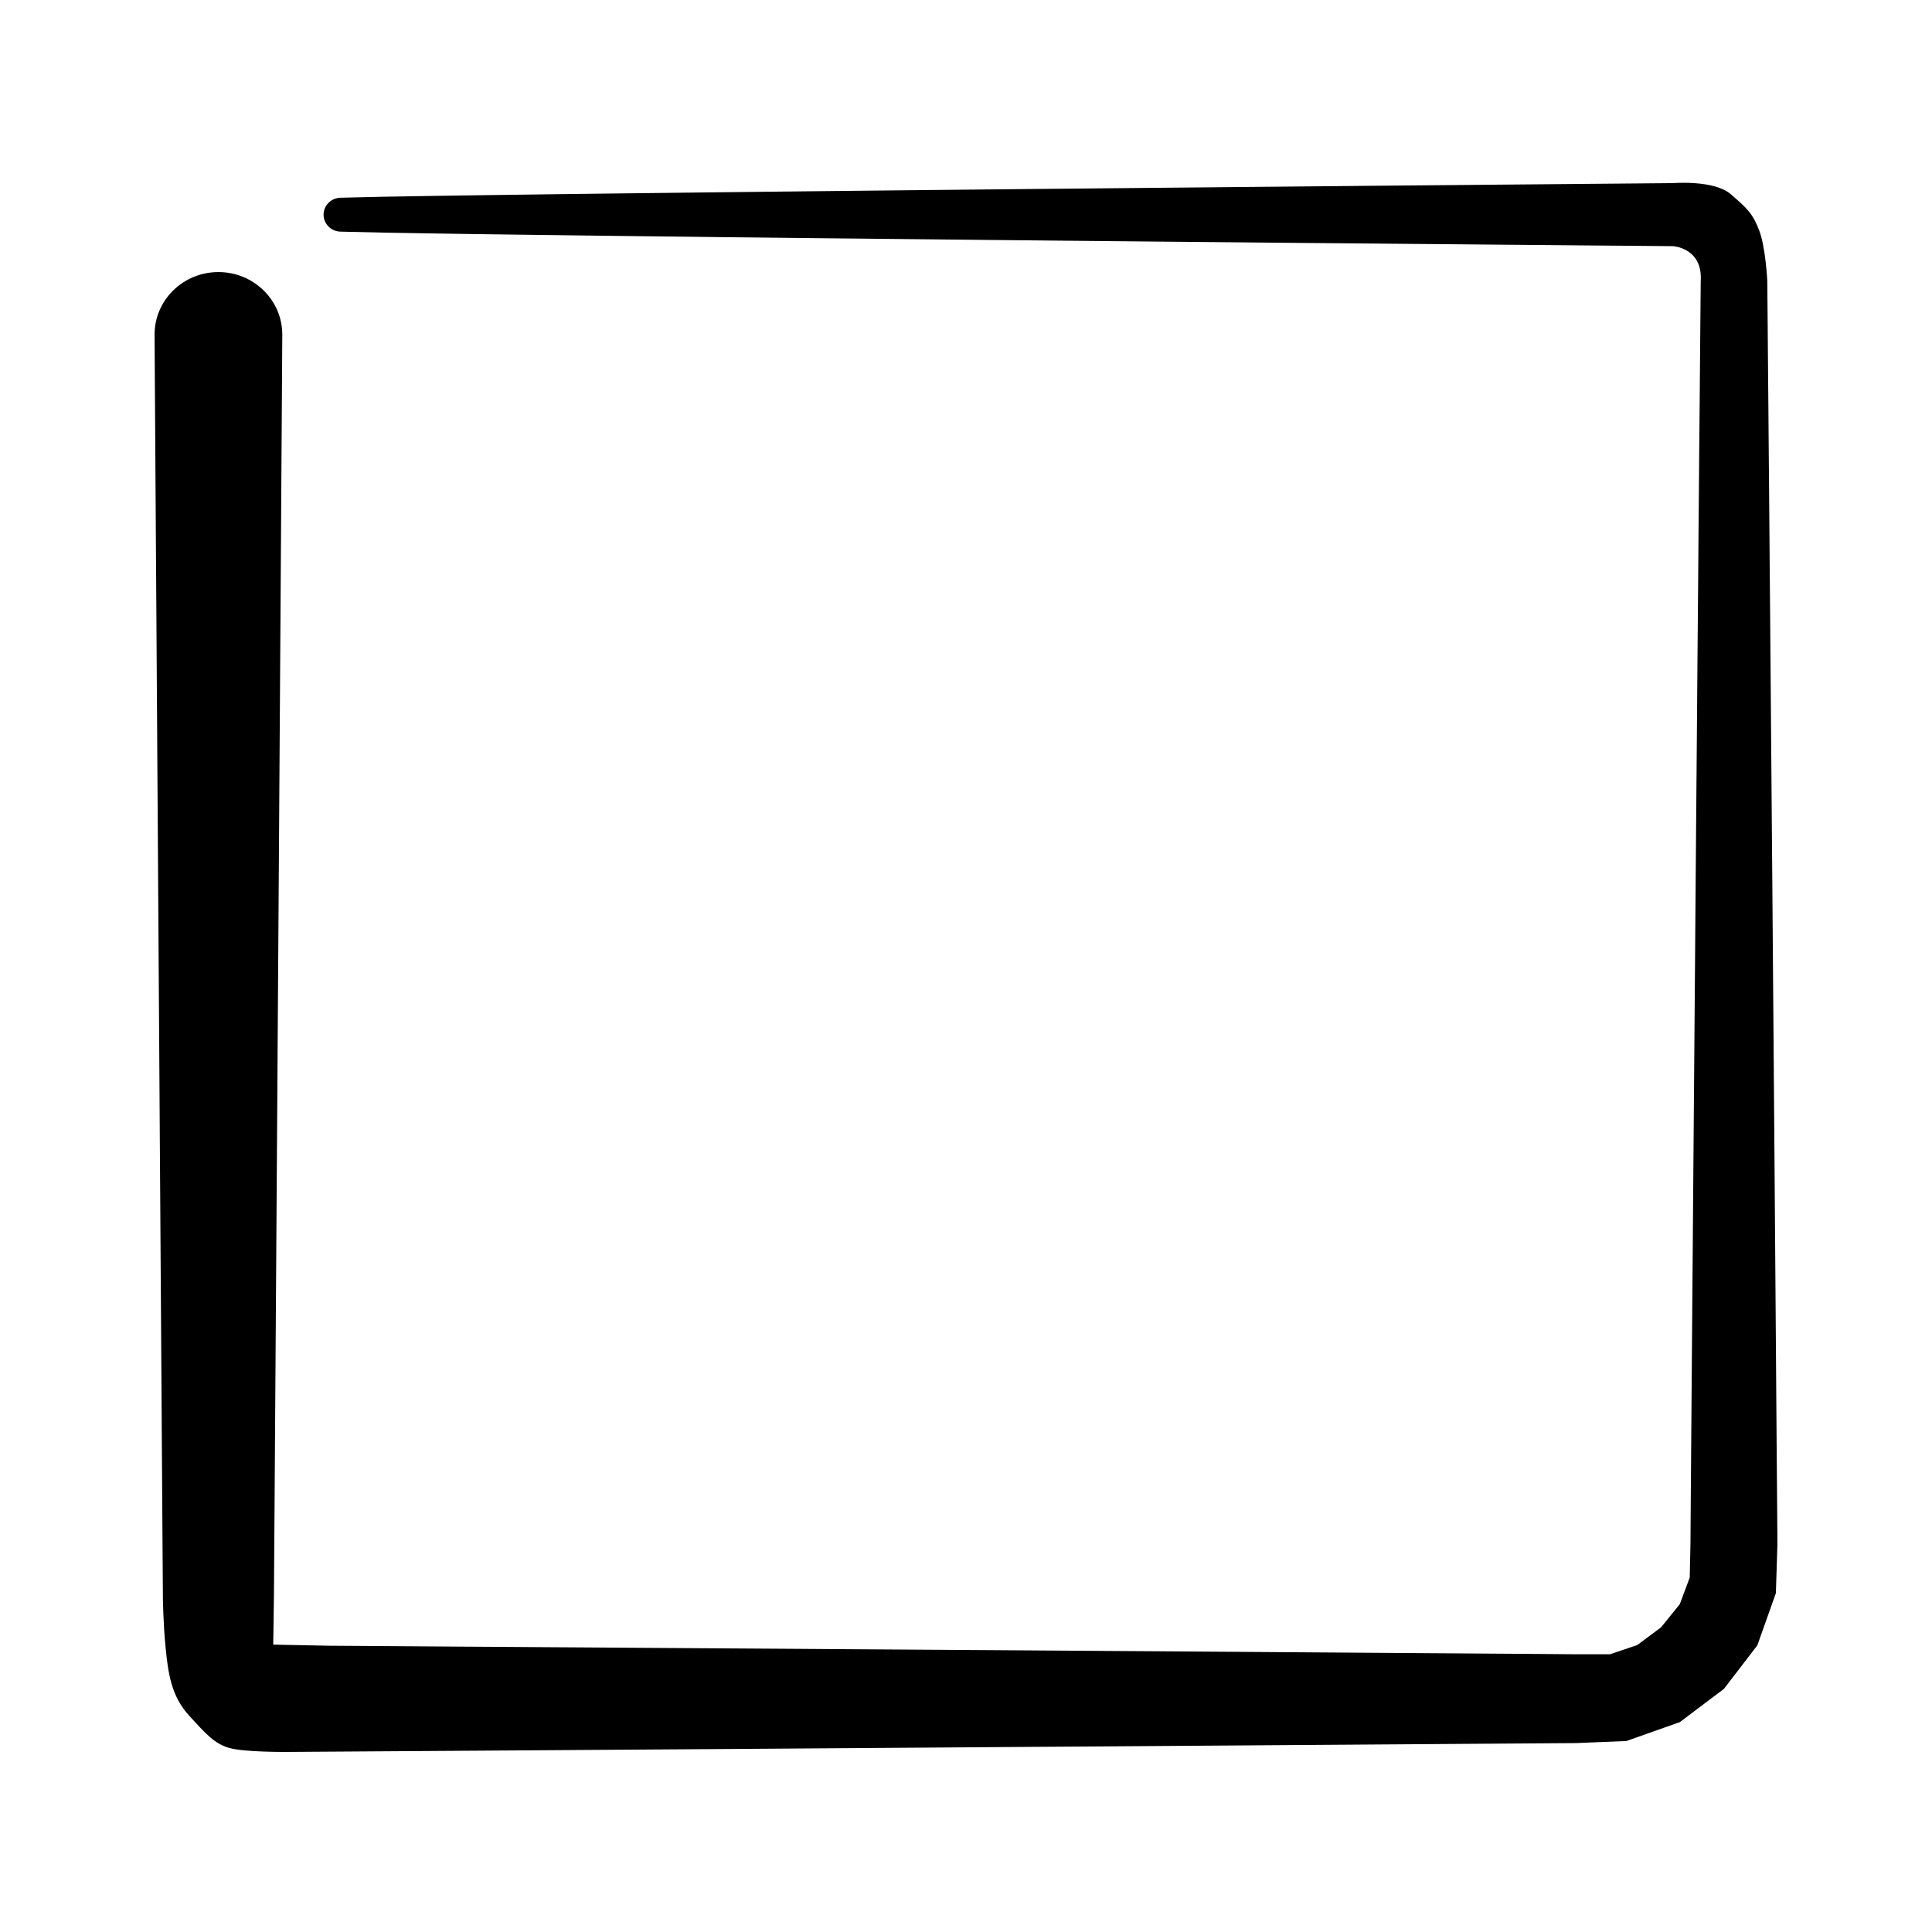
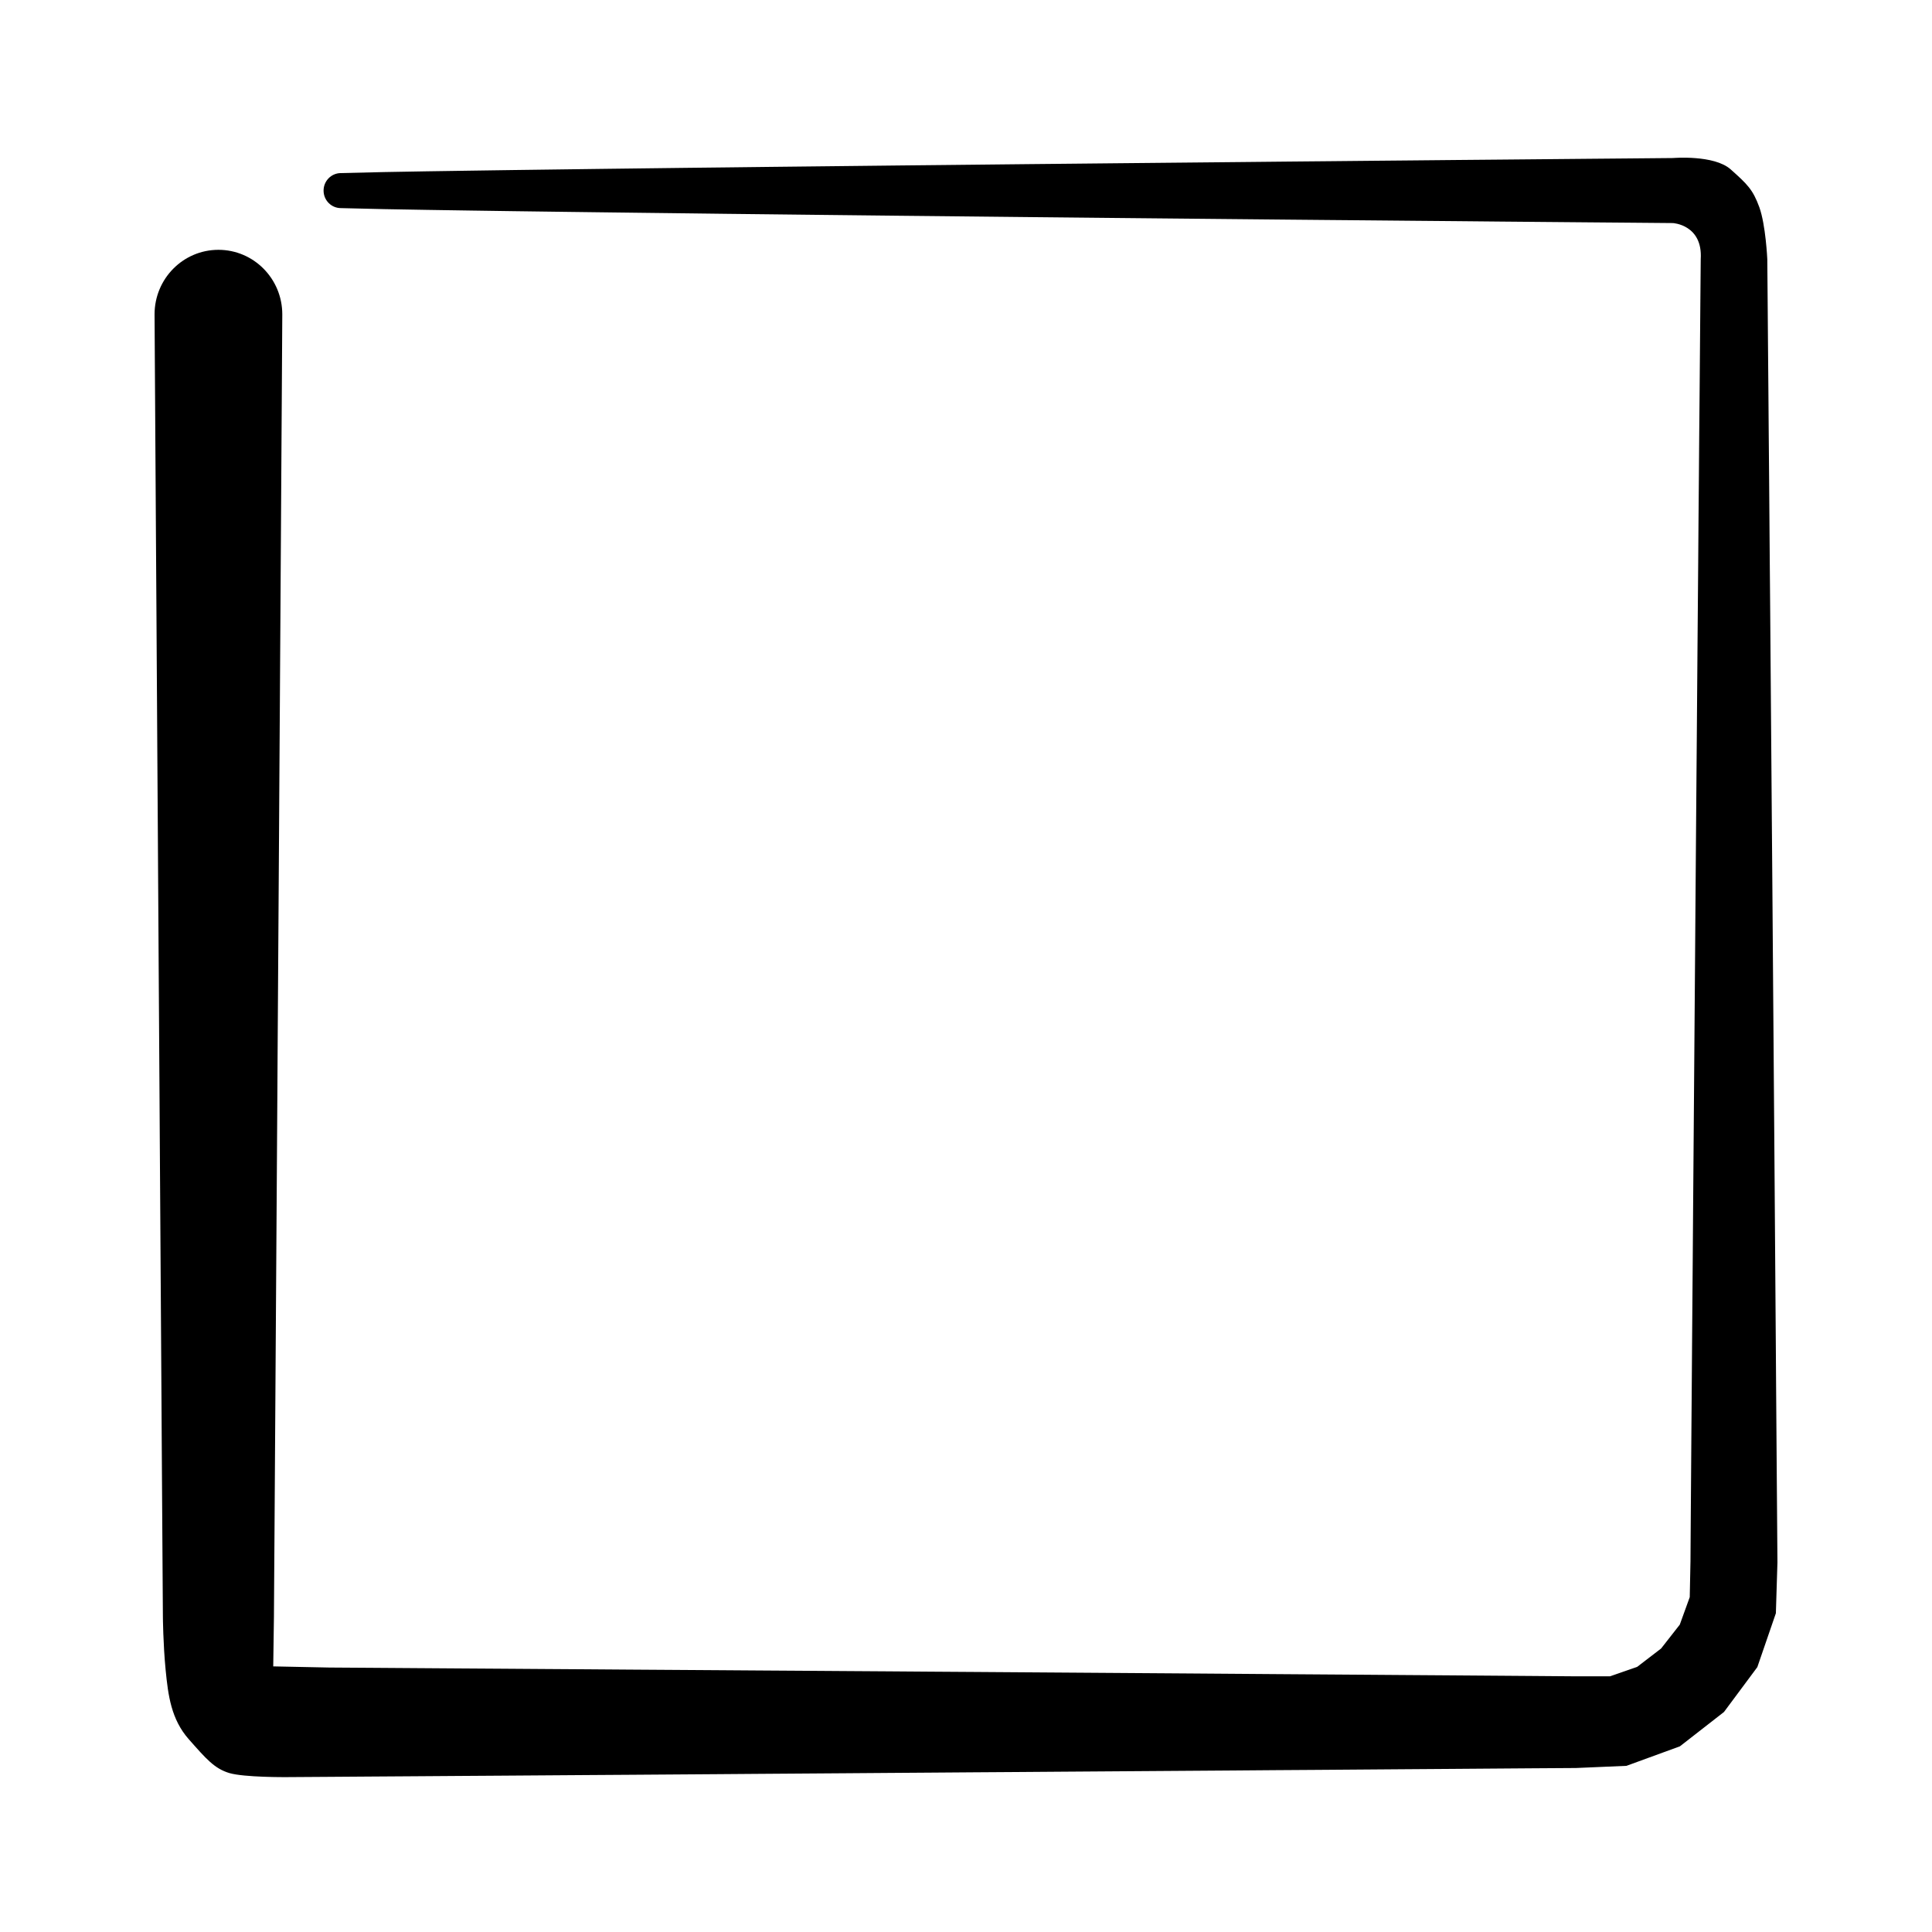
<svg xmlns="http://www.w3.org/2000/svg" width="1024" height="1024" viewBox="0 0 1024 1024" fill="none">
-   <path d="M 180.68 122.77 L 203.46 123.30 L 226.23 123.68 L 249.01 124.03 L 271.78 124.34 L 294.56 124.63 L 317.32 124.92 L 340.10 125.19 L 362.88 125.45 L 385.66 125.72 L 408.42 125.96 L 431.20 126.22 L 453.98 126.45 L 476.75 126.69 L 499.53 126.92 L 522.30 127.16 L 545.08 127.38 L 567.85 127.61 L 590.63 127.83 L 613.40 128.05 L 636.18 128.26 L 658.94 128.47 L 681.72 128.69 L 704.50 128.89 L 727.28 129.08 L 750.06 129.29 L 772.82 129.48 L 795.60 129.69 L 818.37 129.88 L 841.15 130.09 L 863.92 130.27 L 886.70 130.47 C 886.70 130.47 902.56 131.30 901.42 148.98 L 901.22 171.29 L 901.03 193.59 L 900.84 215.89 L 900.63 238.19 L 900.45 260.49 L 900.25 282.79 L 900.08 305.08 L 899.89 327.39 L 899.70 349.69 L 899.52 371.99 L 899.34 394.29 L 899.15 416.59 L 898.97 438.89 L 898.79 461.19 L 898.61 483.50 L 898.44 505.80 L 898.26 528.09 L 898.08 550.40 L 897.90 572.69 L 897.72 594.99 L 897.54 617.29 L 897.36 639.59 L 897.19 661.89 L 897.01 684.19 L 896.83 706.49 L 896.66 728.79 L 896.48 751.10 L 896.31 773.40 L 896.14 795.71 L 895.99 817.70 L 895.60 836.12 L 890.32 850.25 L 880.41 862.51 L 867.73 871.94 L 853.38 876.78 L 834.67 876.79 L 812.21 876.61 L 789.43 876.45 L 766.65 876.29 L 743.88 876.13 L 721.10 875.97 L 698.33 875.81 L 675.55 875.65 L 652.78 875.49 L 630.00 875.33 L 607.23 875.17 L 584.45 875.02 L 561.67 874.86 L 538.91 874.70 L 516.13 874.55 L 493.36 874.40 L 470.58 874.25 L 447.81 874.10 L 425.03 873.94 L 402.25 873.79 L 379.48 873.64 L 356.70 873.49 L 333.93 873.34 L 311.15 873.18 L 288.38 873.04 L 265.61 872.88 L 242.83 872.74 L 220.06 872.58 L 197.29 872.42 L 174.52 872.27 L 144.82 871.69 L 145.19 846.35 L 145.34 824.06 L 145.50 801.76 L 145.65 779.46 L 145.80 757.16 L 145.95 734.86 L 146.10 712.55 L 146.25 690.25 L 146.40 667.95 L 146.55 645.65 L 146.70 623.35 L 146.85 601.05 L 147.00 578.75 L 147.14 556.45 L 147.29 534.15 L 147.44 511.85 L 147.59 489.55 L 147.74 467.25 L 147.89 444.95 L 148.03 422.65 L 148.18 400.35 L 148.33 378.05 L 148.47 355.74 L 148.62 333.45 L 148.76 311.14 L 148.91 288.85 L 149.05 266.54 L 149.19 244.25 L 149.34 221.94 L 149.48 199.64 L 149.62 177.34 C 149.62 159.04 134.46 144.20 115.77 144.20 C 97.07 144.20 81.92 159.04 81.92 177.34 L 82.06 199.65 L 82.21 221.94 L 82.35 244.25 L 82.50 266.54 L 82.64 288.85 L 82.79 311.14 L 82.94 333.45 L 83.08 355.74 L 83.23 378.05 L 83.37 400.34 L 83.52 422.65 L 83.67 444.95 L 83.81 467.25 L 83.96 489.55 L 84.10 511.85 L 84.25 534.15 L 84.40 556.45 L 84.55 578.75 L 84.69 601.05 L 84.84 623.35 L 84.99 645.65 L 85.14 667.95 L 85.29 690.25 L 85.44 712.55 L 85.59 734.86 L 85.73 757.16 L 85.88 779.45 L 86.03 801.76 L 86.18 824.05 L 86.34 846.35 C 86.34 846.35 86.45 860.09 87.78 873.40 C 89.11 886.72 90.76 898.88 100.03 909.07 C 109.31 919.26 113.70 924.18 121.50 926.45 C 129.31 928.72 151.74 928.56 151.74 928.56 L 174.51 928.41 L 197.29 928.26 L 220.05 928.11 L 242.83 927.96 L 265.61 927.81 L 288.38 927.66 L 311.16 927.50 L 333.93 927.35 L 356.71 927.20 L 379.49 927.05 L 402.26 926.89 L 425.04 926.73 L 447.81 926.57 L 470.59 926.41 L 493.36 926.25 L 516.14 926.09 L 538.91 925.93 L 561.68 925.78 L 584.45 925.63 L 607.23 925.47 L 630.00 925.31 L 652.78 925.15 L 675.55 924.99 L 698.33 924.83 L 721.10 924.67 L 743.88 924.51 L 766.66 924.35 L 789.43 924.19 L 812.20 924.03 L 835.28 923.87 L 862.06 922.77 L 890.38 912.74 L 913.74 895.11 L 931.42 872.07 L 941.25 844.40 L 942.08 818.29 L 941.90 795.68 L 941.72 773.39 L 941.55 751.10 L 941.38 728.80 L 941.22 706.50 L 941.05 684.20 L 940.88 661.90 L 940.71 639.60 L 940.54 617.29 L 940.37 594.99 L 940.19 572.70 L 940.02 550.40 L 939.84 528.10 L 939.66 505.80 L 939.49 483.49 L 939.31 461.19 L 939.12 438.89 L 938.94 416.59 L 938.76 394.29 L 938.58 371.99 L 938.40 349.69 L 938.22 327.39 L 938.02 305.08 L 937.84 282.79 L 937.66 260.49 L 937.46 238.19 L 937.28 215.89 L 937.08 193.59 L 936.90 171.29 L 936.70 148.98 C 936.70 148.98 935.87 131.34 932.47 122.29 C 929.06 113.23 926.09 110.48 917.28 102.88 C 908.47 95.28 886.70 97.06 886.70 97.06 L 863.92 97.26 L 841.14 97.46 L 818.37 97.66 L 795.59 97.86 L 772.82 98.07 L 750.04 98.27 L 727.28 98.47 L 704.50 98.69 L 681.72 98.90 L 658.94 99.11 L 636.18 99.33 L 613.40 99.54 L 590.63 99.76 L 567.85 99.98 L 545.08 100.19 L 522.30 100.42 L 499.53 100.65 L 476.75 100.88 L 453.98 101.12 L 431.20 101.36 L 408.42 101.61 L 385.66 101.86 L 362.88 102.12 L 340.10 102.38 L 317.32 102.65 L 294.56 102.93 L 271.78 103.24 L 249.01 103.55 L 226.23 103.89 L 203.46 104.27 L 180.68 104.80 C 175.61 104.80 171.50 108.82 171.50 113.79 C 171.50 118.75 175.61 122.77 180.68 122.77" fill="black" />
+   <path d="M 180.68 110.30 L 203.46 110.84 L 226.23 111.24 L 249.01 111.59 L 271.78 111.92 L 294.56 112.22 L 317.32 112.51 L 340.10 112.79 L 362.88 113.06 L 385.66 113.34 L 408.42 113.59 L 431.20 113.85 L 453.98 114.10 L 476.75 114.35 L 499.53 114.58 L 522.30 114.82 L 545.08 115.06 L 567.85 115.29 L 590.63 115.52 L 613.40 115.74 L 636.18 115.96 L 658.94 116.18 L 681.72 116.40 L 704.50 116.61 L 727.28 116.81 L 750.06 117.02 L 772.82 117.22 L 795.60 117.44 L 818.37 117.64 L 841.15 117.84 L 863.92 118.03 L 886.70 118.23 C 886.70 118.23 902.56 119.10 901.42 137.35 L 901.22 160.37 L 901.03 183.38 L 900.84 206.40 L 900.63 229.41 L 900.45 252.43 L 900.25 275.45 L 900.08 298.46 L 899.89 321.47 L 899.70 344.48 L 899.52 367.51 L 899.34 390.52 L 899.15 413.53 L 898.97 436.54 L 898.79 459.57 L 898.61 482.58 L 898.44 505.59 L 898.26 528.60 L 898.08 551.62 L 897.90 574.63 L 897.72 597.65 L 897.54 620.66 L 897.36 643.68 L 897.19 666.69 L 897.01 689.71 L 896.83 712.72 L 896.66 735.74 L 896.48 758.76 L 896.31 781.78 L 896.14 804.80 L 895.99 827.50 L 895.60 846.51 L 890.32 861.09 L 880.41 873.75 L 867.73 883.48 L 853.38 888.47 L 834.67 888.48 L 812.21 888.30 L 789.43 888.13 L 766.65 887.96 L 743.88 887.80 L 721.10 887.63 L 698.33 887.47 L 675.55 887.31 L 652.78 887.14 L 630.00 886.97 L 607.23 886.81 L 584.45 886.65 L 561.67 886.49 L 538.91 886.33 L 516.13 886.17 L 493.36 886.02 L 470.58 885.85 L 447.81 885.70 L 425.03 885.54 L 402.25 885.39 L 379.48 885.23 L 356.70 885.08 L 333.93 884.93 L 311.15 884.76 L 288.38 884.61 L 265.61 884.45 L 242.83 884.30 L 220.06 884.14 L 197.29 883.98 L 174.52 883.83 L 144.82 883.22 L 145.19 857.07 L 145.34 834.06 L 145.50 811.04 L 145.65 788.03 L 145.80 765.01 L 145.95 742.00 L 146.10 718.98 L 146.25 695.96 L 146.40 672.95 L 146.55 649.93 L 146.70 626.92 L 146.85 603.90 L 147.00 580.89 L 147.14 557.88 L 147.29 534.87 L 147.44 511.84 L 147.59 488.83 L 147.74 465.82 L 147.89 442.81 L 148.03 419.78 L 148.18 396.77 L 148.33 373.76 L 148.47 350.73 L 148.62 327.73 L 148.76 304.71 L 148.91 281.70 L 149.05 258.68 L 149.19 235.67 L 149.34 212.65 L 149.48 189.63 L 149.62 166.62 C 149.62 147.72 134.46 132.41 115.77 132.41 C 97.07 132.41 81.92 147.72 81.92 166.62 L 82.06 189.63 L 82.21 212.65 L 82.35 235.67 L 82.50 258.68 L 82.64 281.70 L 82.79 304.71 L 82.94 327.73 L 83.08 350.73 L 83.23 373.76 L 83.37 396.77 L 83.52 419.78 L 83.67 442.79 L 83.81 465.82 L 83.96 488.83 L 84.10 511.84 L 84.25 534.87 L 84.40 557.88 L 84.55 580.89 L 84.69 603.90 L 84.84 626.92 L 84.99 649.93 L 85.14 672.95 L 85.29 695.96 L 85.44 718.98 L 85.59 742.00 L 85.73 765.01 L 85.88 788.02 L 86.03 811.04 L 86.18 834.05 L 86.34 857.07 C 86.34 857.07 86.45 871.25 87.78 884.99 C 89.11 898.73 90.76 911.28 100.03 921.80 C 109.31 932.32 113.70 937.38 121.50 939.74 C 129.31 942.08 151.74 941.91 151.74 941.91 L 174.51 941.76 L 197.29 941.60 L 220.05 941.45 L 242.83 941.29 L 265.61 941.14 L 288.38 940.98 L 311.16 940.82 L 333.93 940.67 L 356.71 940.51 L 379.49 940.35 L 402.26 940.18 L 425.04 940.02 L 447.81 939.86 L 470.59 939.69 L 493.36 939.53 L 516.14 939.36 L 538.91 939.21 L 561.68 939.04 L 584.45 938.88 L 607.23 938.72 L 630.00 938.56 L 652.78 938.40 L 675.55 938.22 L 698.33 938.07 L 721.10 937.90 L 743.88 937.73 L 766.66 937.57 L 789.43 937.40 L 812.20 937.23 L 835.28 937.08 L 862.06 935.93 L 890.38 925.59 L 913.74 907.39 L 931.42 883.61 L 941.25 855.05 L 942.08 828.12 L 941.90 804.78 L 941.72 781.77 L 941.55 758.76 L 941.38 735.75 L 941.22 712.73 L 941.05 689.72 L 940.88 666.70 L 940.71 643.69 L 940.54 620.67 L 940.37 597.65 L 940.19 574.64 L 940.02 551.62 L 939.84 528.62 L 939.66 505.59 L 939.49 482.58 L 939.31 459.57 L 939.12 436.54 L 938.94 413.53 L 938.76 390.52 L 938.58 367.51 L 938.40 344.48 L 938.22 321.47 L 938.02 298.46 L 937.84 275.45 L 937.66 252.43 L 937.46 229.42 L 937.28 206.40 L 937.08 183.39 L 936.90 160.37 L 936.70 137.35 C 936.70 137.35 935.87 119.14 932.47 109.80 C 929.06 100.45 926.09 97.61 917.28 89.76 C 908.47 81.92 886.70 83.76 886.70 83.76 L 863.92 83.97 L 841.14 84.17 L 818.37 84.38 L 795.59 84.59 L 772.82 84.79 L 750.04 85.01 L 727.28 85.22 L 704.50 85.44 L 681.72 85.65 L 658.94 85.88 L 636.18 86.10 L 613.40 86.32 L 590.63 86.54 L 567.85 86.77 L 545.08 86.99 L 522.30 87.23 L 499.53 87.47 L 476.75 87.70 L 453.98 87.95 L 431.20 88.20 L 408.42 88.45 L 385.66 88.72 L 362.88 88.97 L 340.10 89.25 L 317.32 89.53 L 294.56 89.83 L 271.78 90.13 L 249.01 90.46 L 226.23 90.80 L 203.46 91.20 L 180.68 91.74 C 175.61 91.74 171.50 95.90 171.50 101.02 C 171.50 106.15 175.61 110.30 180.68 110.30" fill="black" />
</svg>
